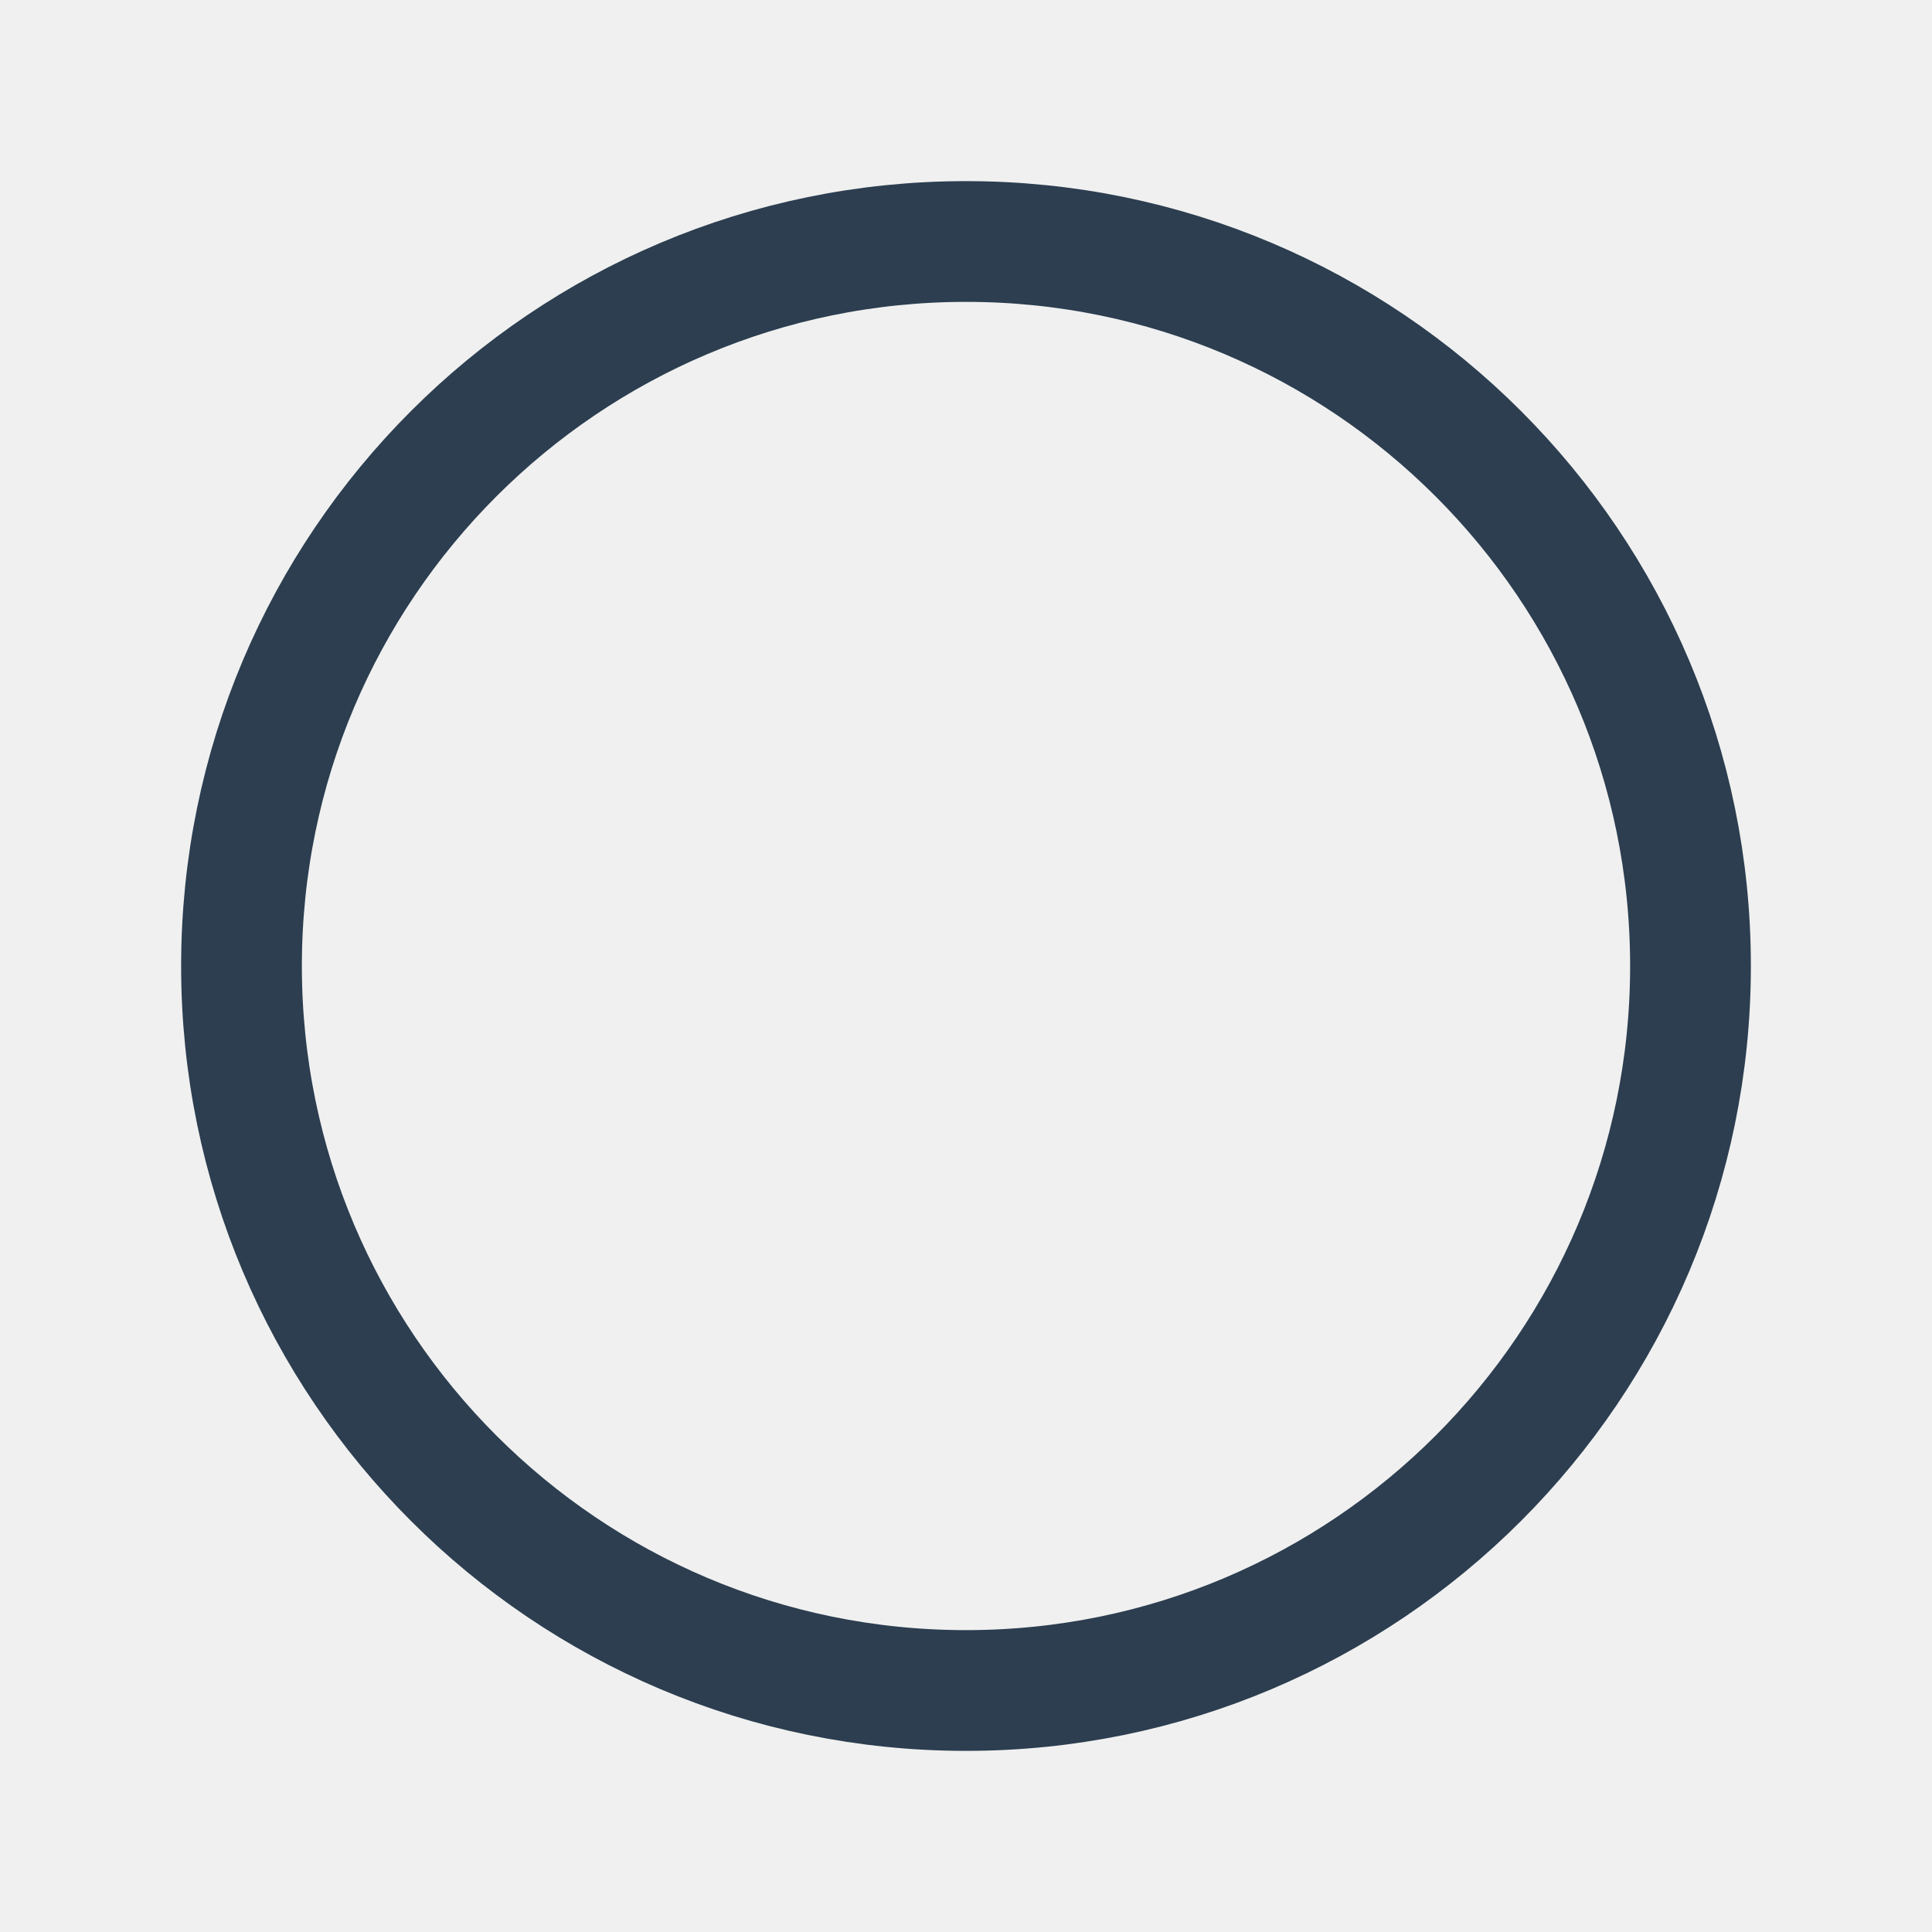
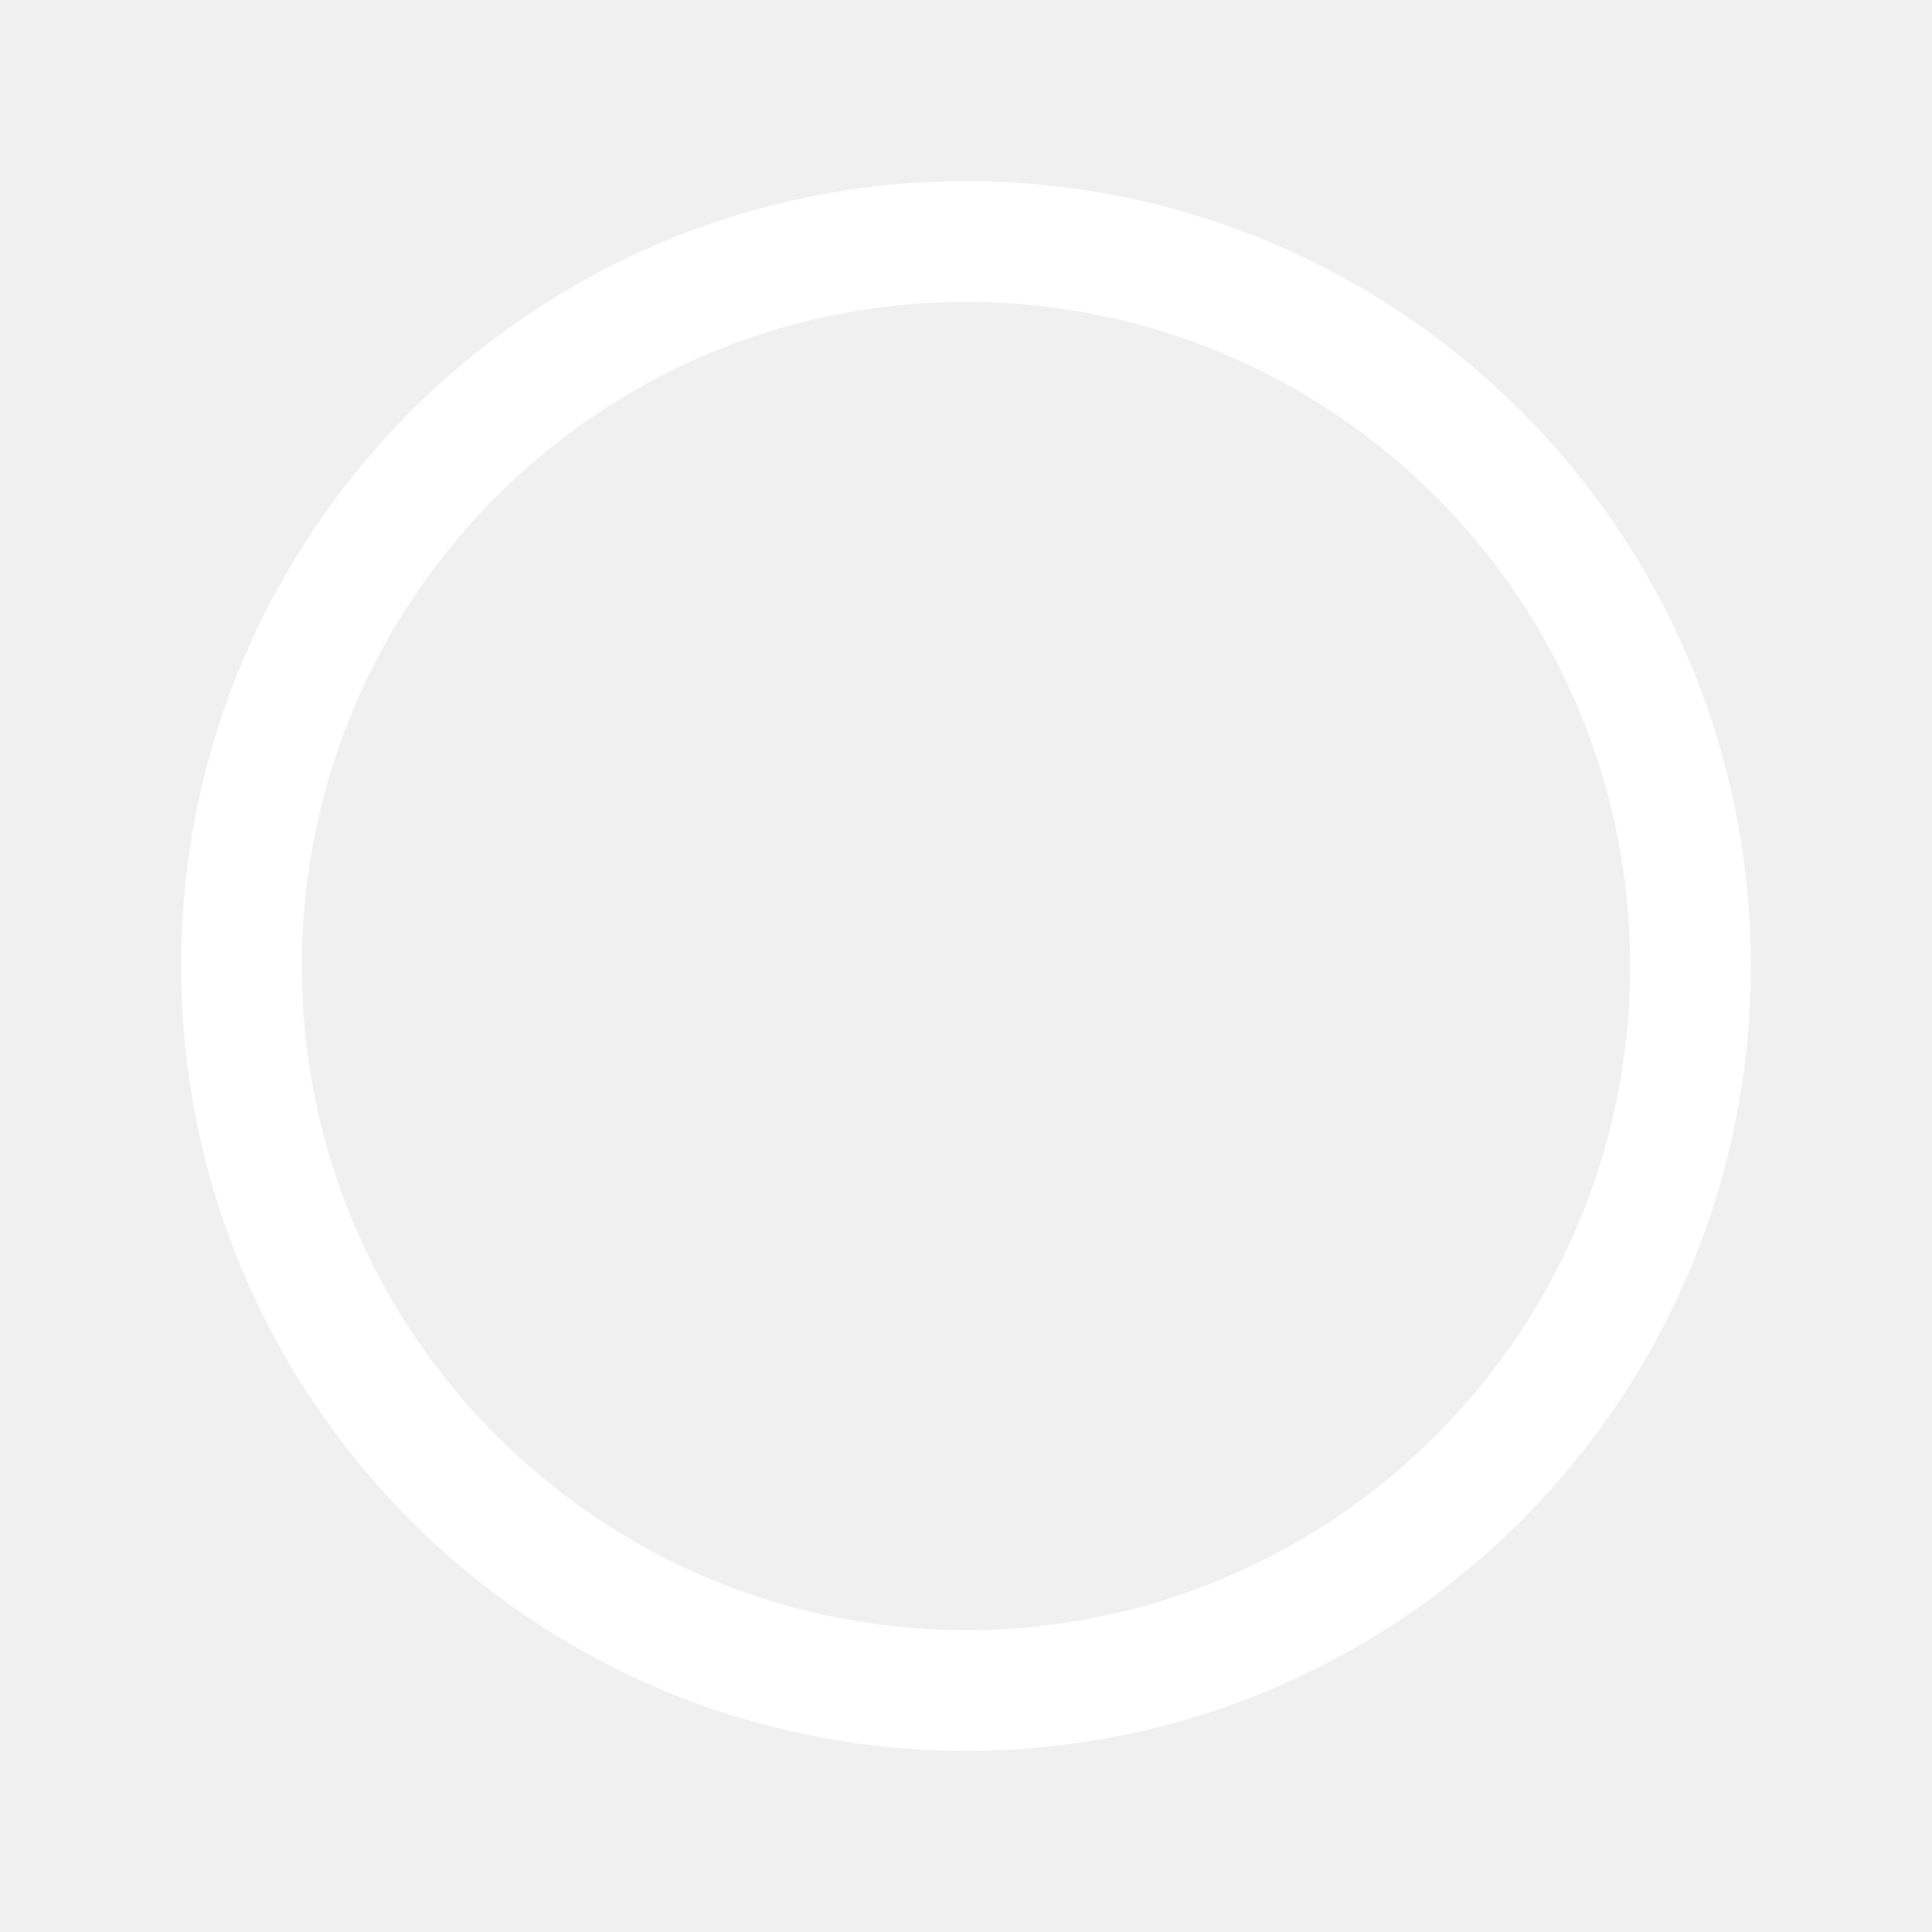
- <svg xmlns="http://www.w3.org/2000/svg" class="icon icon-tabler icon-tabler-circle" width="44" height="44" viewBox="0 0 24 24" stroke-width="1.5" stroke="#2c3e50" fill="none" stroke-linecap="round" stroke-linejoin="round">
+ <svg xmlns="http://www.w3.org/2000/svg" class="icon icon-tabler icon-tabler-circle" width="44" height="44" viewBox="0 0 24 24" stroke-width="1.5" stroke="#fff" fill="none" stroke-linecap="round" stroke-linejoin="round">
  <path stroke="none" d="M0 0h24v24H0z" fill="none" />
  <circle cx="12" cy="12" r="9" />
</svg>
